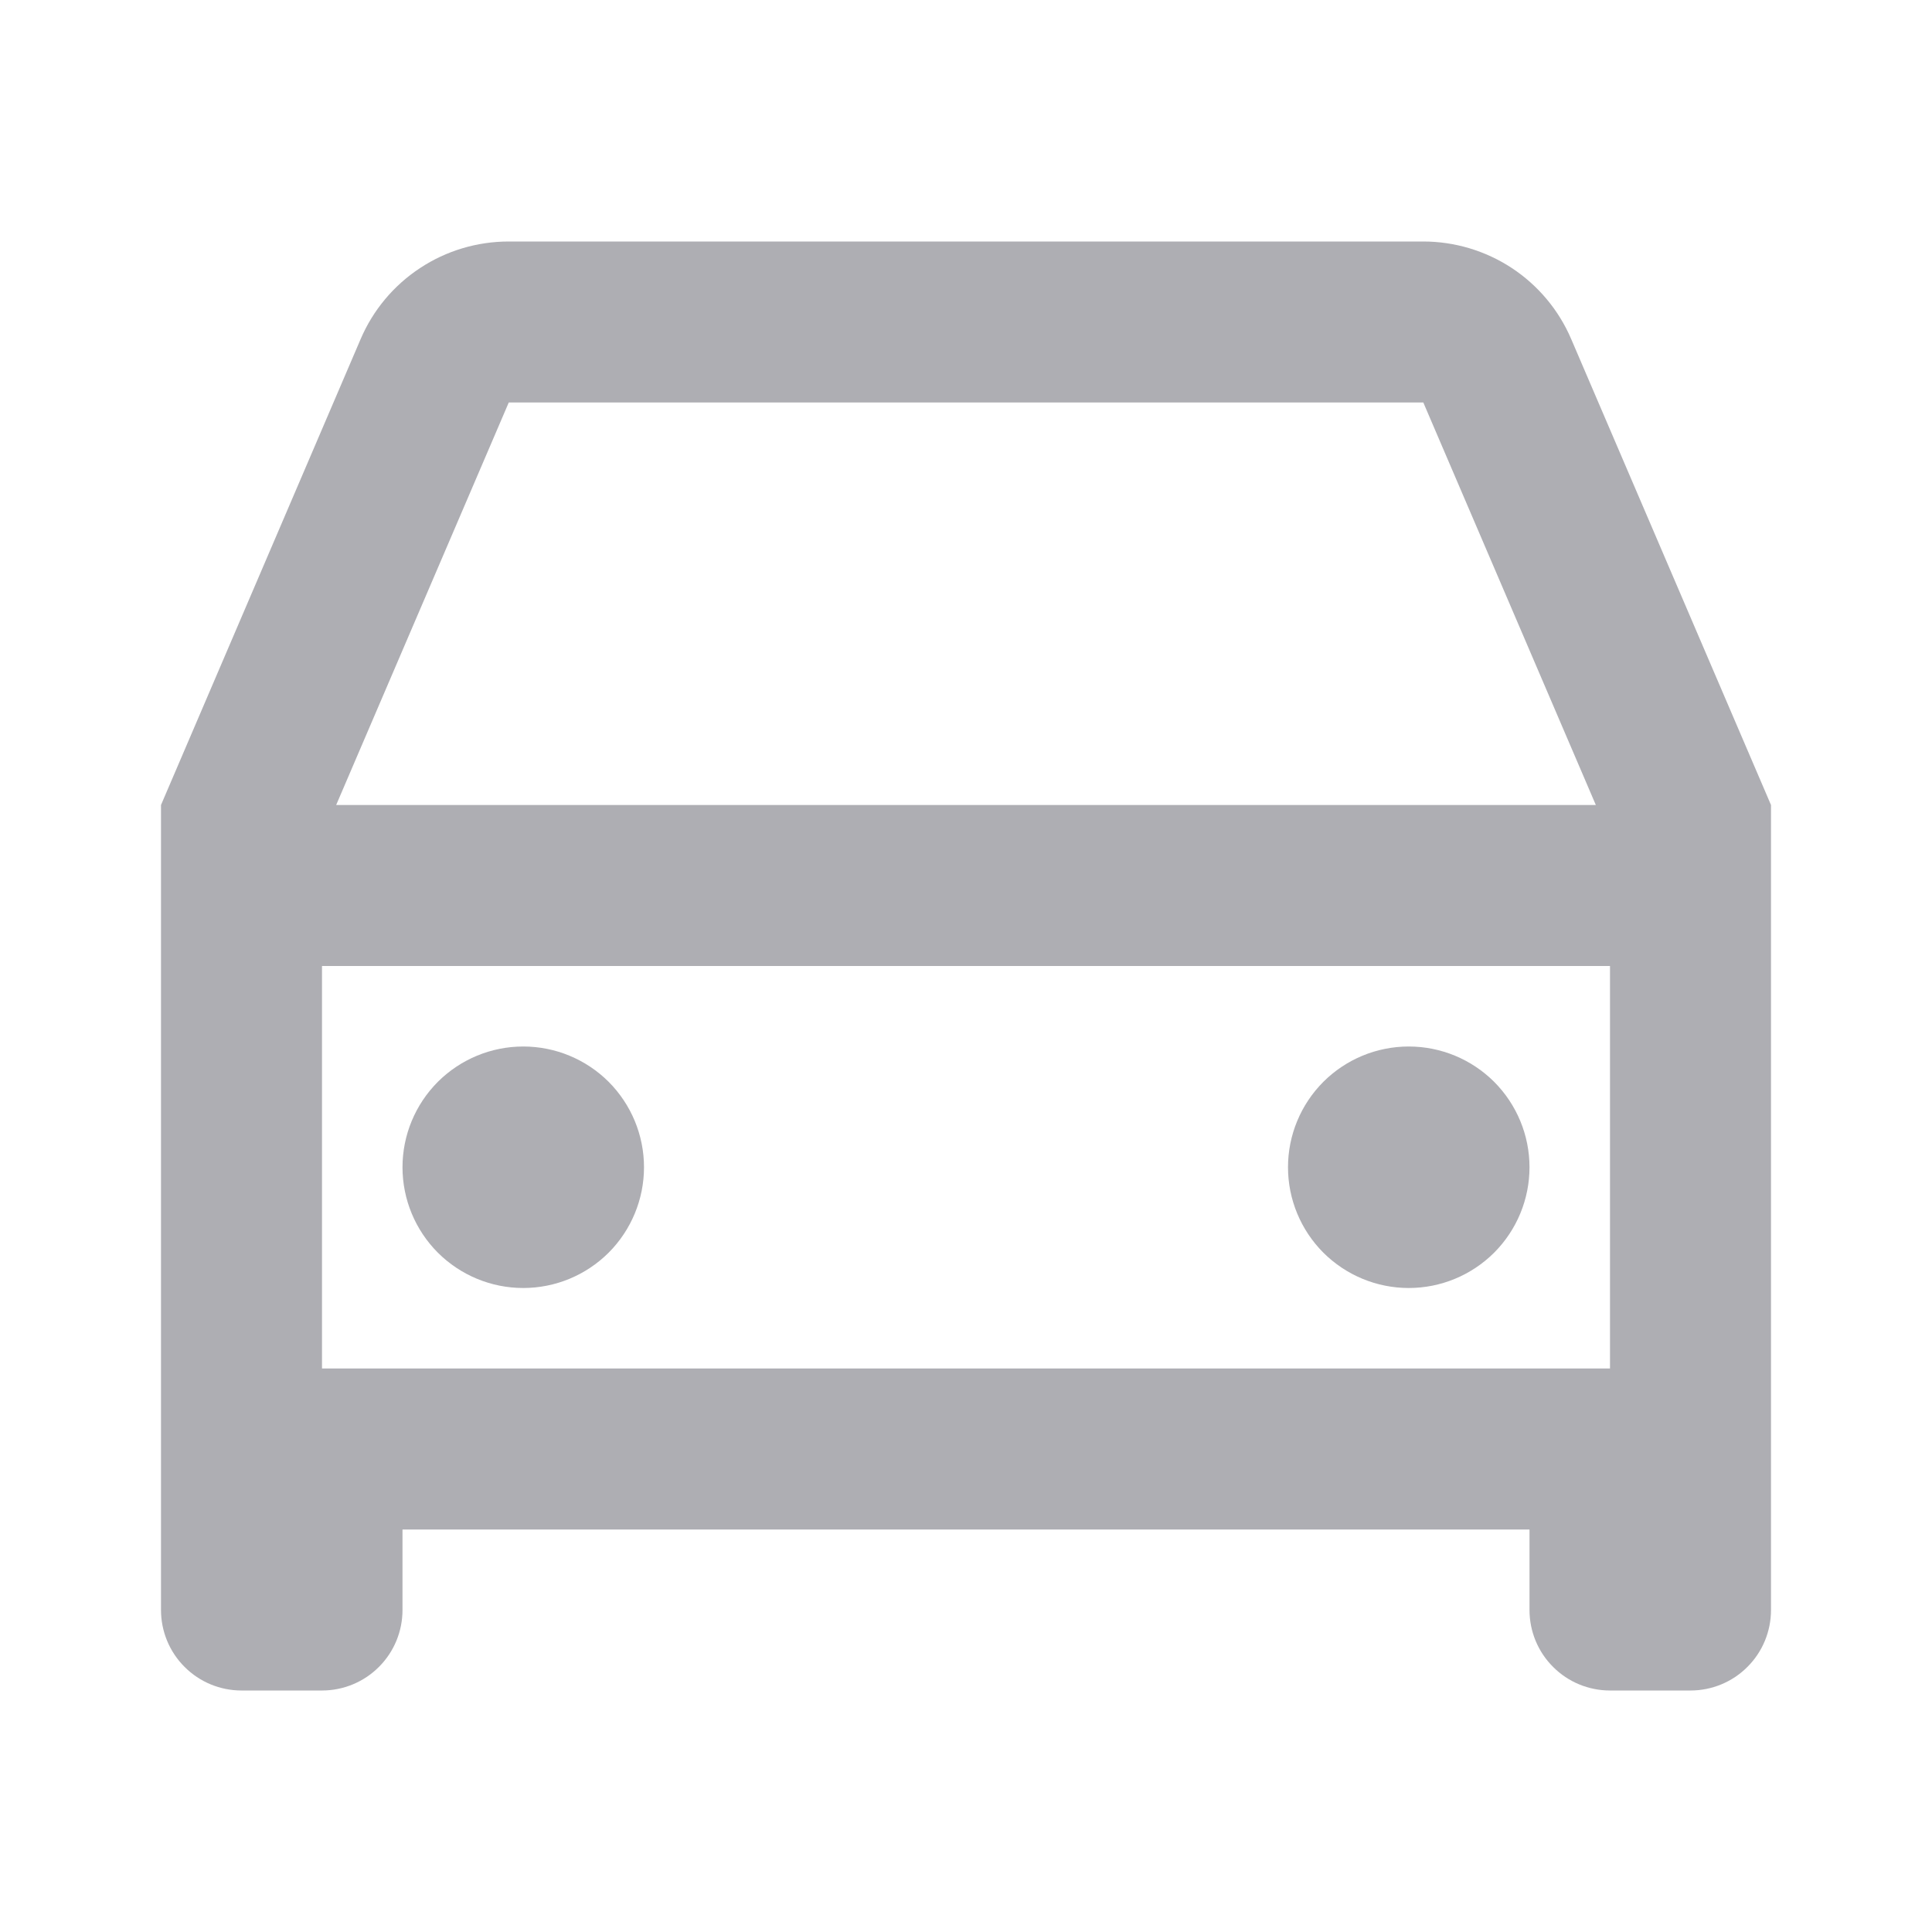
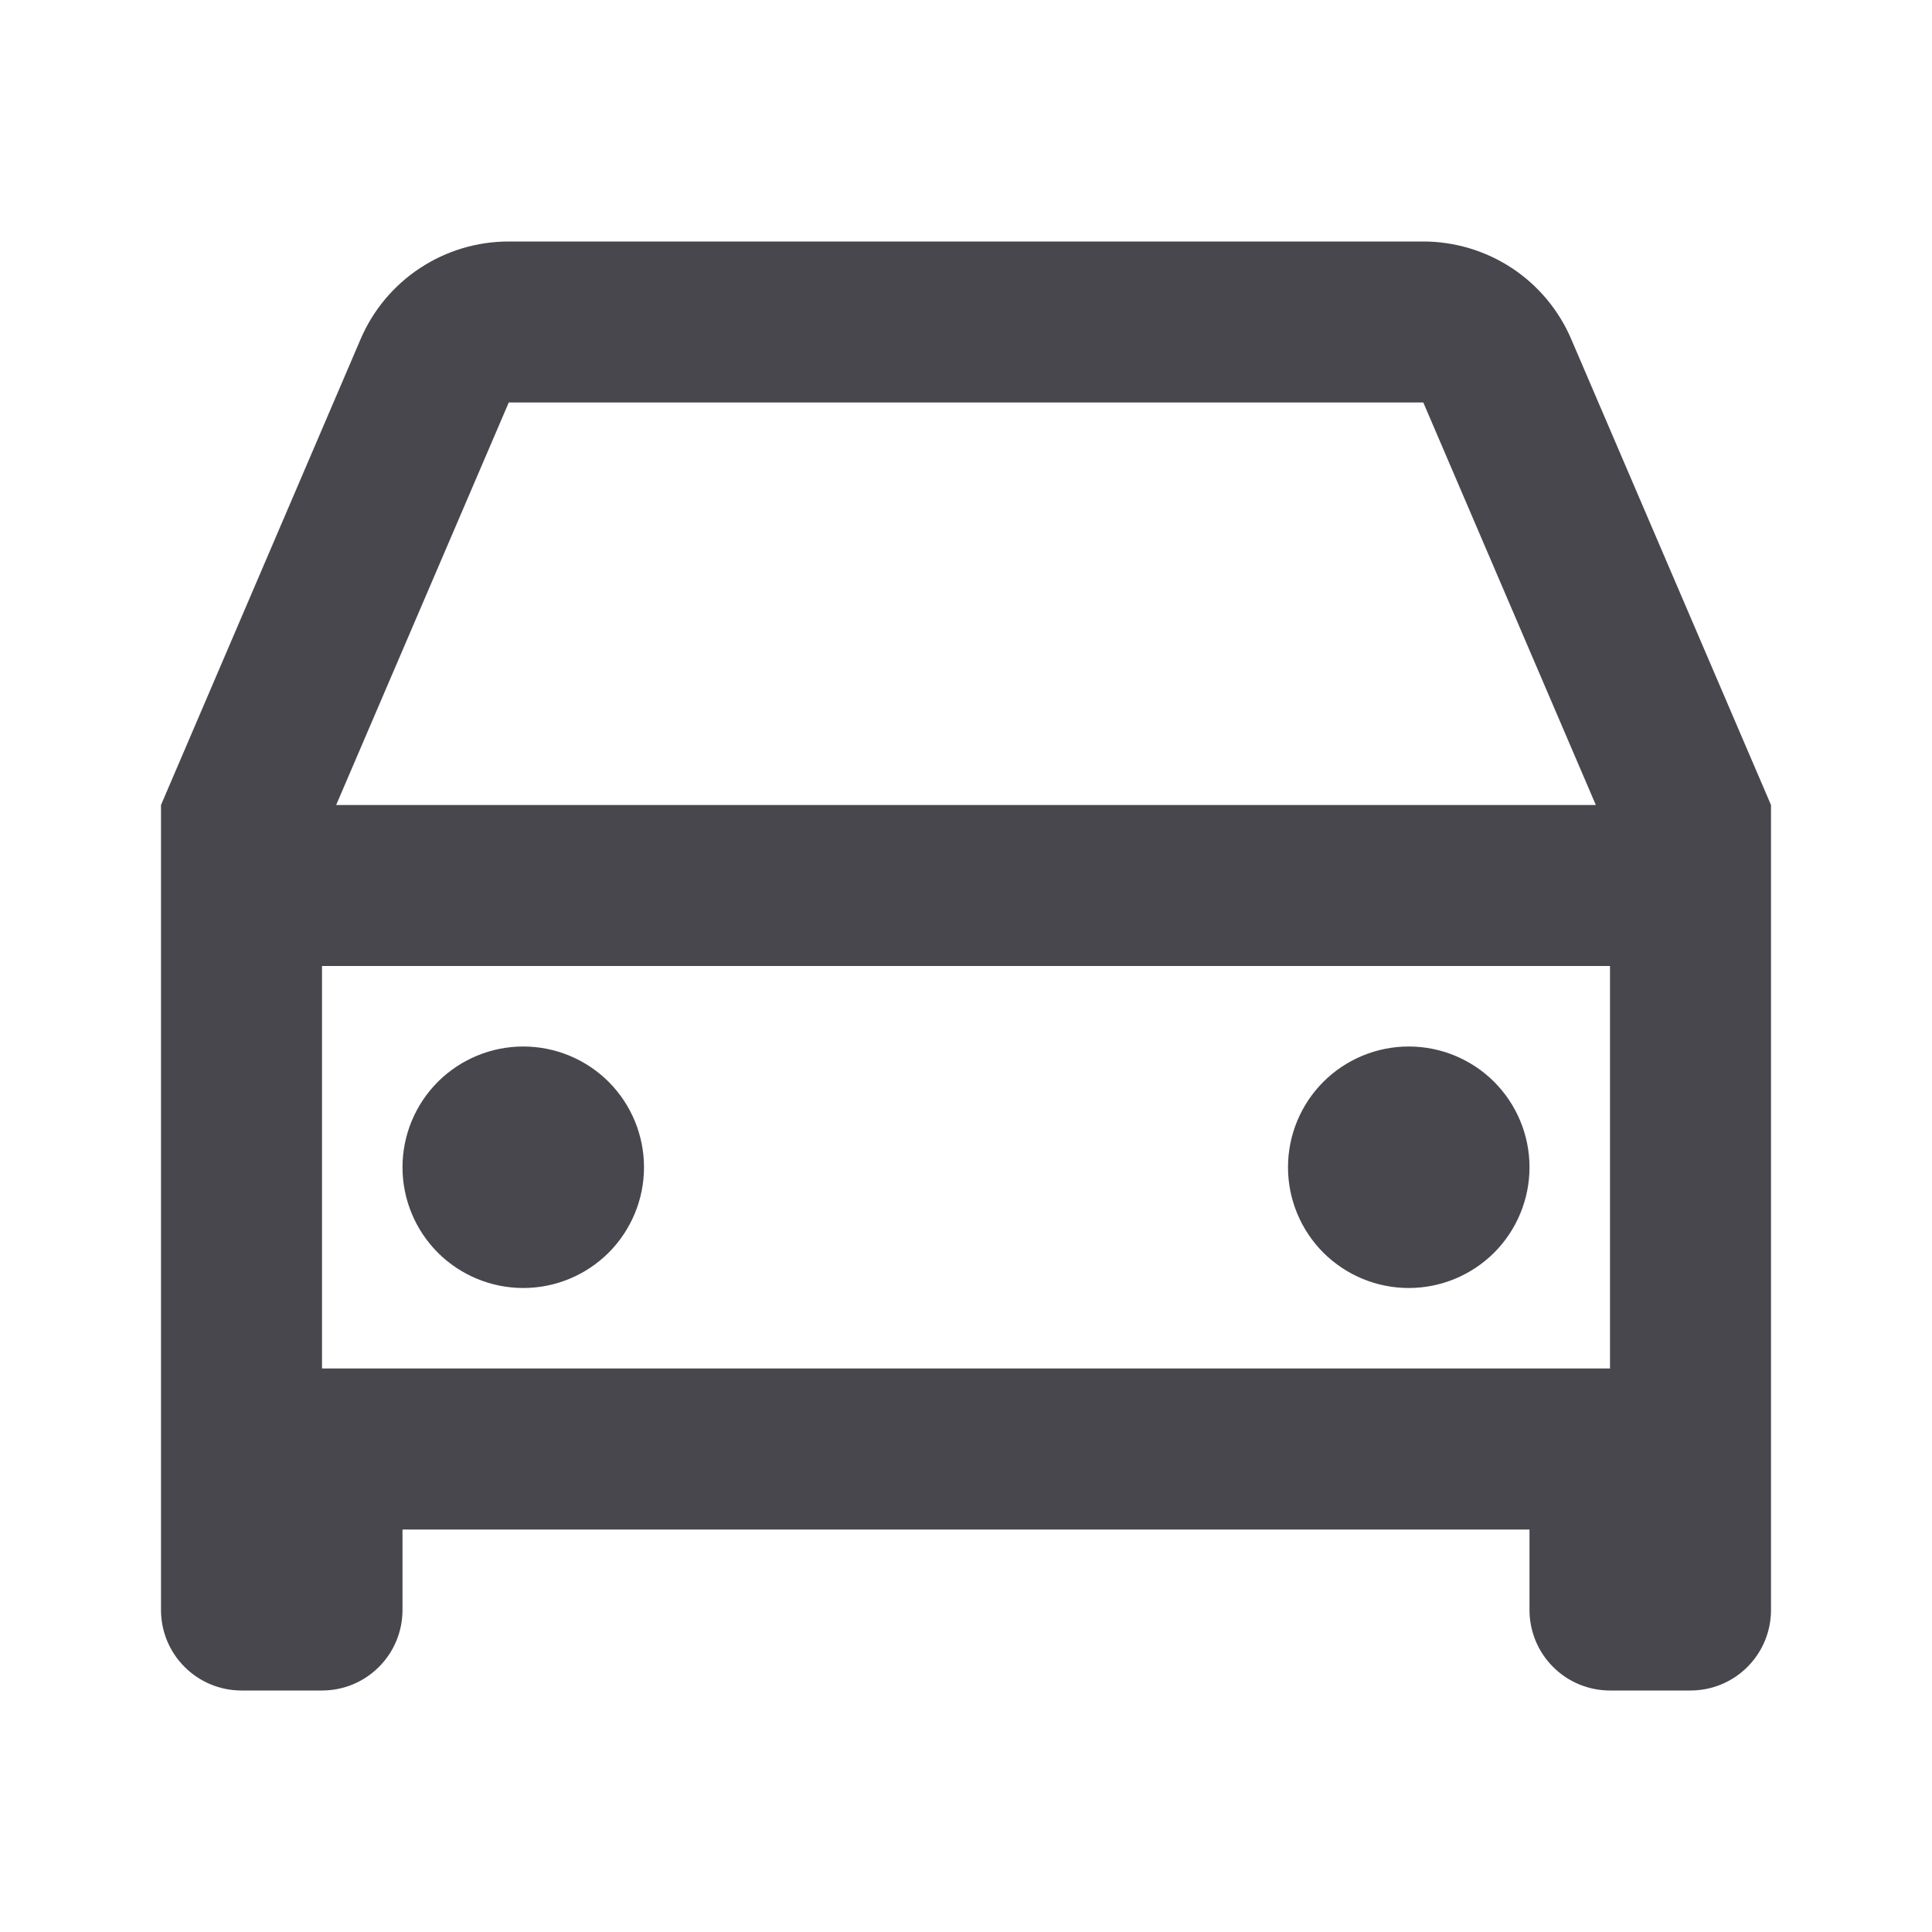
<svg xmlns="http://www.w3.org/2000/svg" width="24" height="24" viewBox="0 0 24 24" fill="none">
-   <path d="M19 19H5V20C5 20.265 4.895 20.52 4.707 20.707C4.52 20.895 4.265 21 4 21H3C2.735 21 2.48 20.895 2.293 20.707C2.105 20.52 2 20.265 2 20V10L4.48 4.212C4.634 3.852 4.891 3.545 5.218 3.33C5.545 3.114 5.928 3 6.32 3H17.68C18.071 3 18.454 3.115 18.781 3.33C19.108 3.546 19.364 3.852 19.518 4.212L22 10V20C22 20.265 21.895 20.52 21.707 20.707C21.52 20.895 21.265 21 21 21H20C19.735 21 19.48 20.895 19.293 20.707C19.105 20.52 19 20.265 19 20V19ZM20 12H4V17H20V12ZM4.176 10H19.824L17.681 5H6.32L4.176 10ZM6.5 16C6.102 16 5.721 15.842 5.439 15.561C5.158 15.279 5 14.898 5 14.5C5 14.102 5.158 13.721 5.439 13.439C5.721 13.158 6.102 13 6.5 13C6.898 13 7.279 13.158 7.561 13.439C7.842 13.721 8 14.102 8 14.5C8 14.898 7.842 15.279 7.561 15.561C7.279 15.842 6.898 16 6.5 16ZM17.5 16C17.102 16 16.721 15.842 16.439 15.561C16.158 15.279 16 14.898 16 14.5C16 14.102 16.158 13.721 16.439 13.439C16.721 13.158 17.102 13 17.5 13C17.898 13 18.279 13.158 18.561 13.439C18.842 13.721 19 14.102 19 14.5C19 14.898 18.842 15.279 18.561 15.561C18.279 15.842 17.898 16 17.5 16Z" fill="#AEAEB3" />
+   <path d="M19 19H5V20C5 20.265 4.895 20.52 4.707 20.707C4.52 20.895 4.265 21 4 21H3C2.735 21 2.48 20.895 2.293 20.707C2.105 20.52 2 20.265 2 20V10L4.48 4.212C4.634 3.852 4.891 3.545 5.218 3.33C5.545 3.114 5.928 3 6.32 3H17.68C18.071 3 18.454 3.115 18.781 3.33C19.108 3.546 19.364 3.852 19.518 4.212L22 10V20C22 20.265 21.895 20.52 21.707 20.707C21.52 20.895 21.265 21 21 21H20C19.735 21 19.48 20.895 19.293 20.707C19.105 20.52 19 20.265 19 20V19ZM20 12H4V17H20V12ZM4.176 10H19.824L17.681 5H6.32L4.176 10ZM6.5 16C6.102 16 5.721 15.842 5.439 15.561C5.158 15.279 5 14.898 5 14.5C5 14.102 5.158 13.721 5.439 13.439C5.721 13.158 6.102 13 6.5 13C6.898 13 7.279 13.158 7.561 13.439C7.842 13.721 8 14.102 8 14.5C8 14.898 7.842 15.279 7.561 15.561C7.279 15.842 6.898 16 6.5 16ZM17.5 16C17.102 16 16.721 15.842 16.439 15.561C16.158 15.279 16 14.898 16 14.5C16 14.102 16.158 13.721 16.439 13.439C16.721 13.158 17.102 13 17.5 13C17.898 13 18.279 13.158 18.561 13.439C18.842 13.721 19 14.102 19 14.5C19 14.898 18.842 15.279 18.561 15.561C18.279 15.842 17.898 16 17.5 16Z" fill="#47474D" />
</svg>
